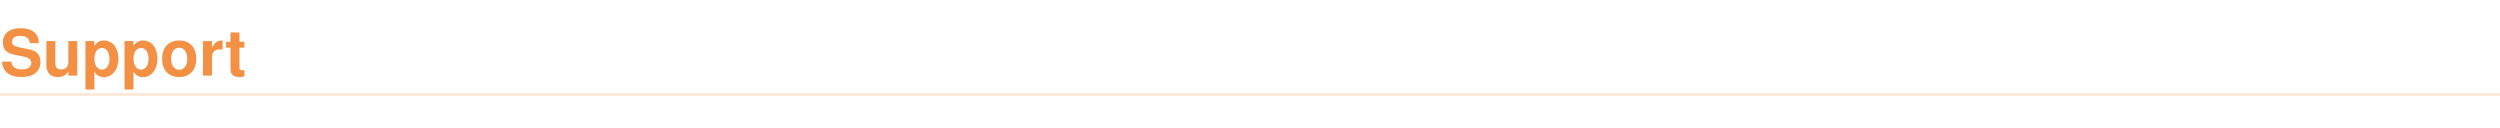
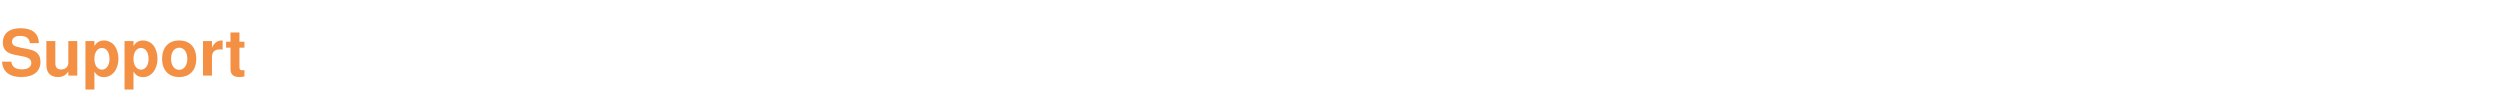
- <svg xmlns="http://www.w3.org/2000/svg" width="860" height="44" viewBox="0 0 860 44">
-   <rect width="860" height="44" fill="none" />
+ <svg xmlns="http://www.w3.org/2000/svg" width="860" height="36" viewBox="0 0 860 36">
  <text x="0" y="26" font-family="-apple-system, BlinkMacSystemFont, 'Segoe UI', Helvetica, Arial, sans-serif" font-size="22" font-weight="700" fill="#F39044">Support</text>
-   <rect x="0" y="32" width="860" height="1" fill="#F39044" opacity="0.2" />
</svg>
